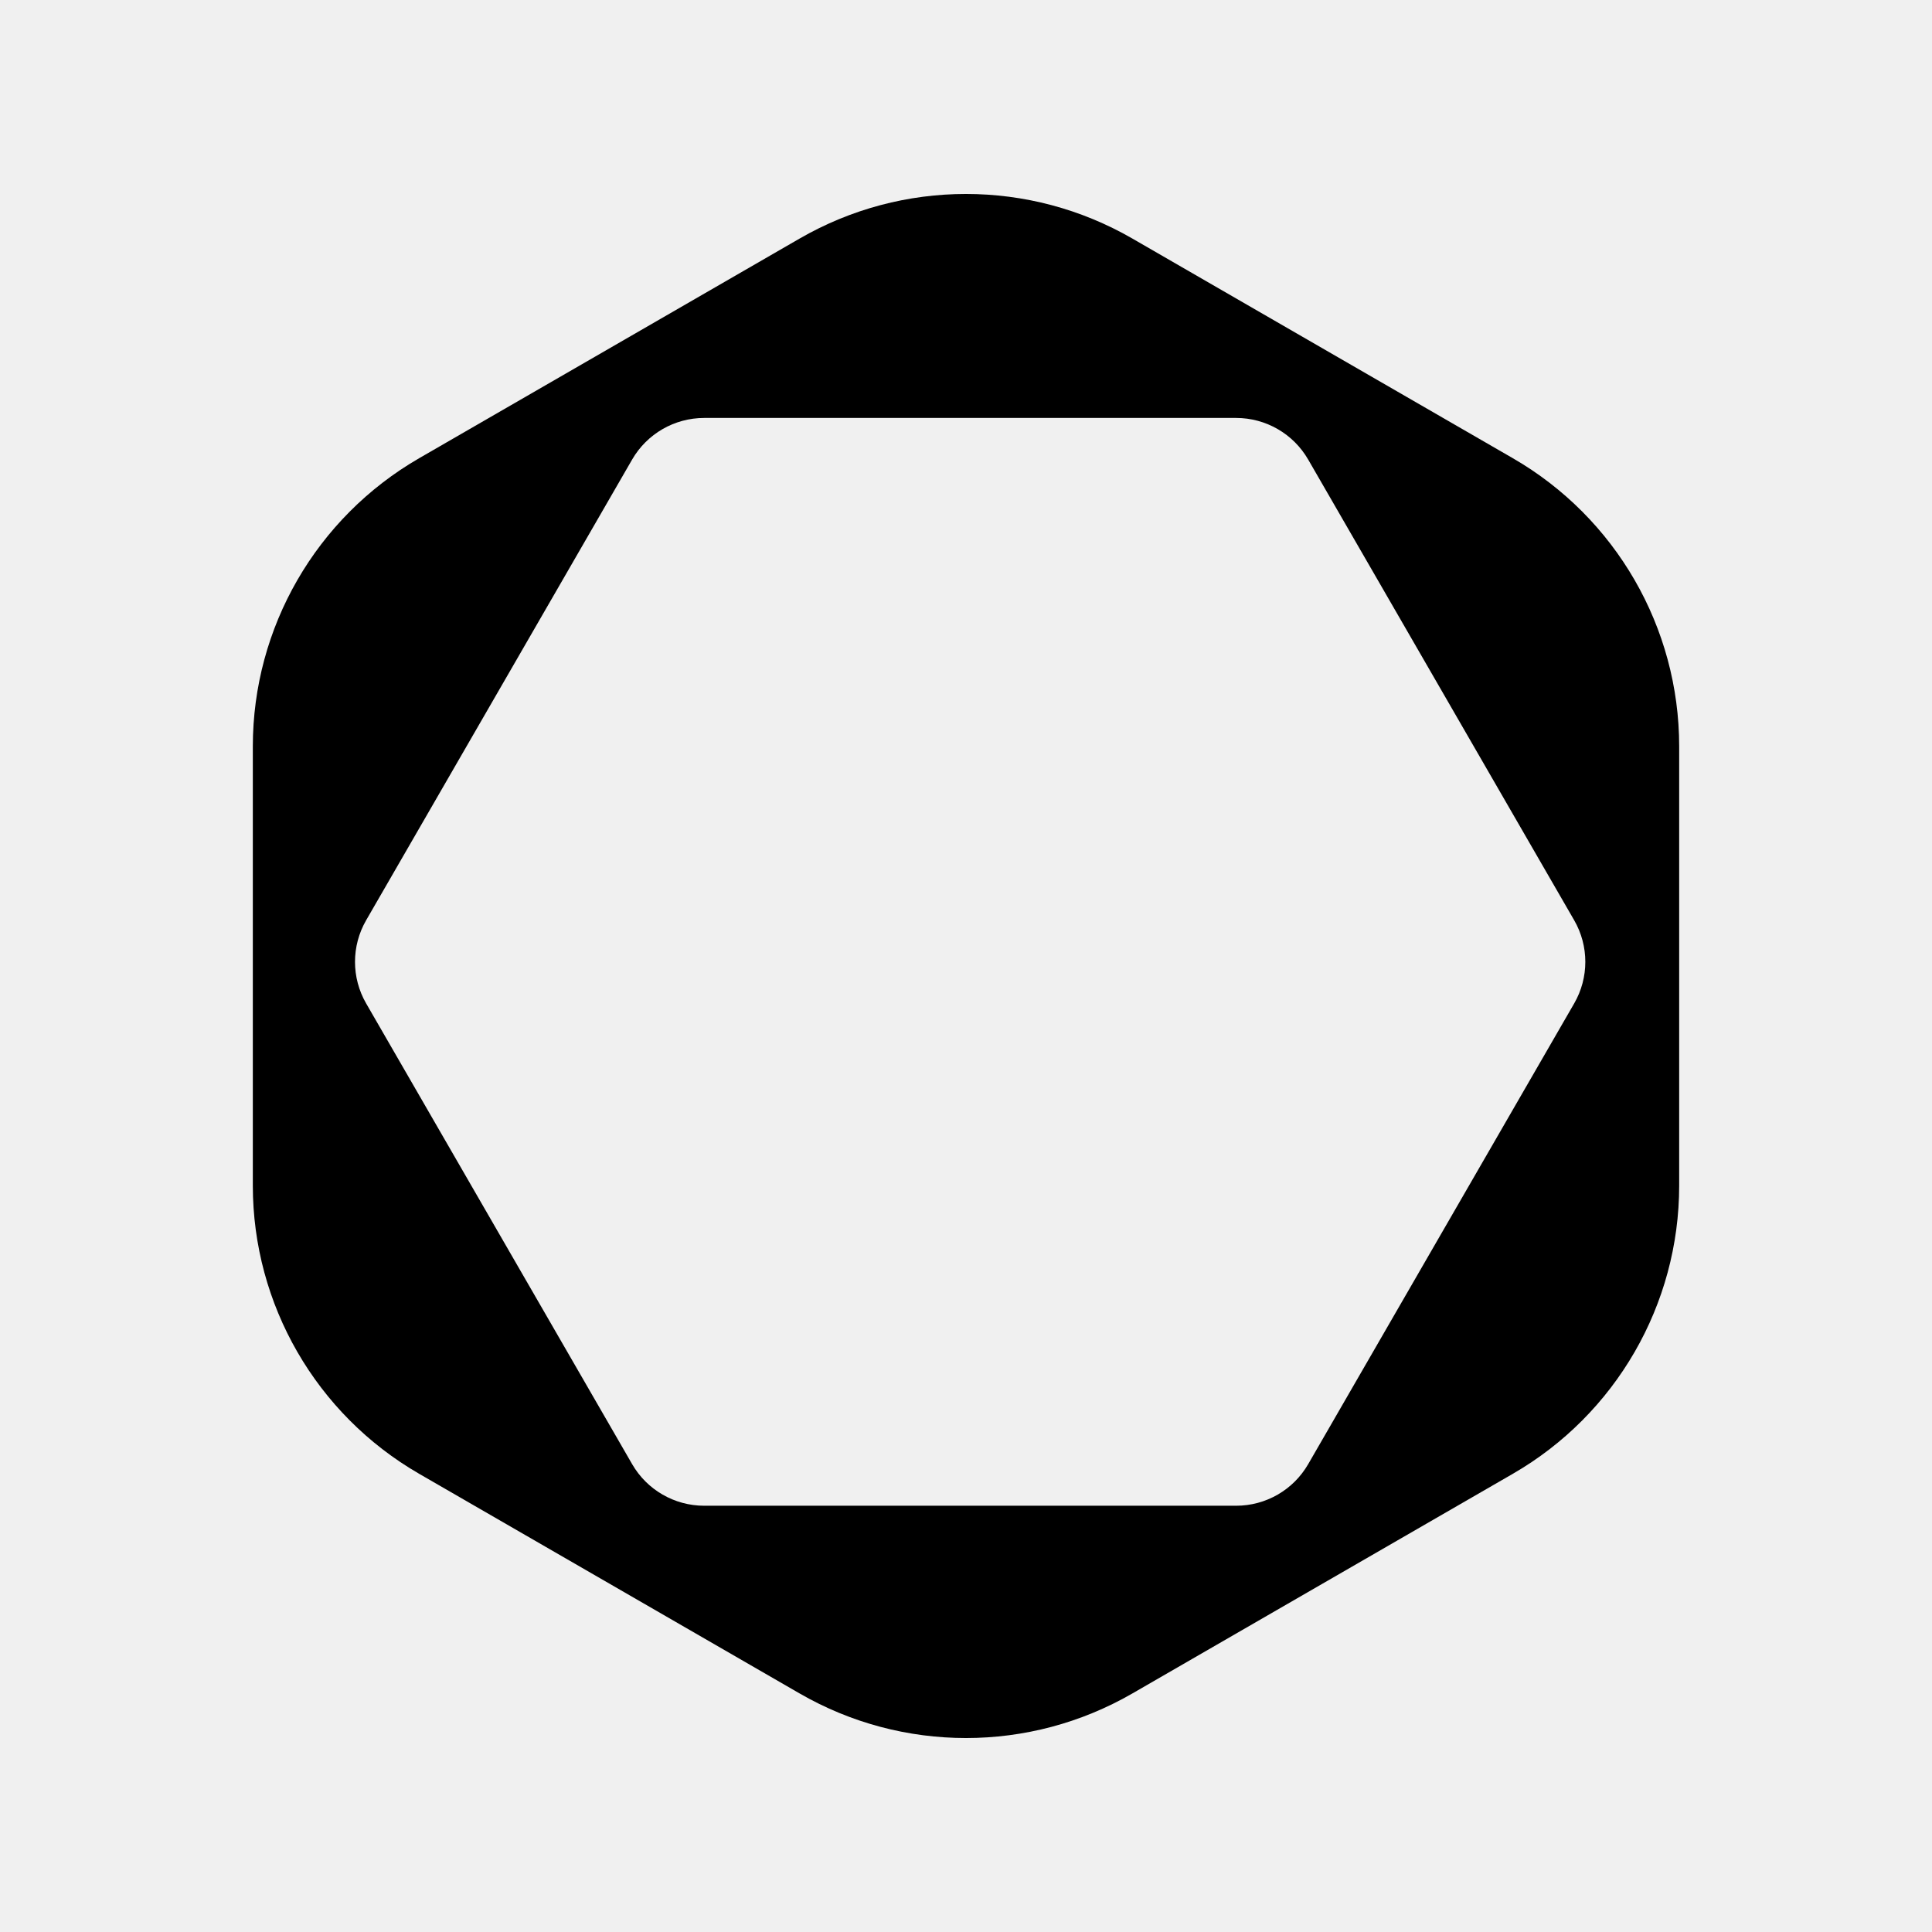
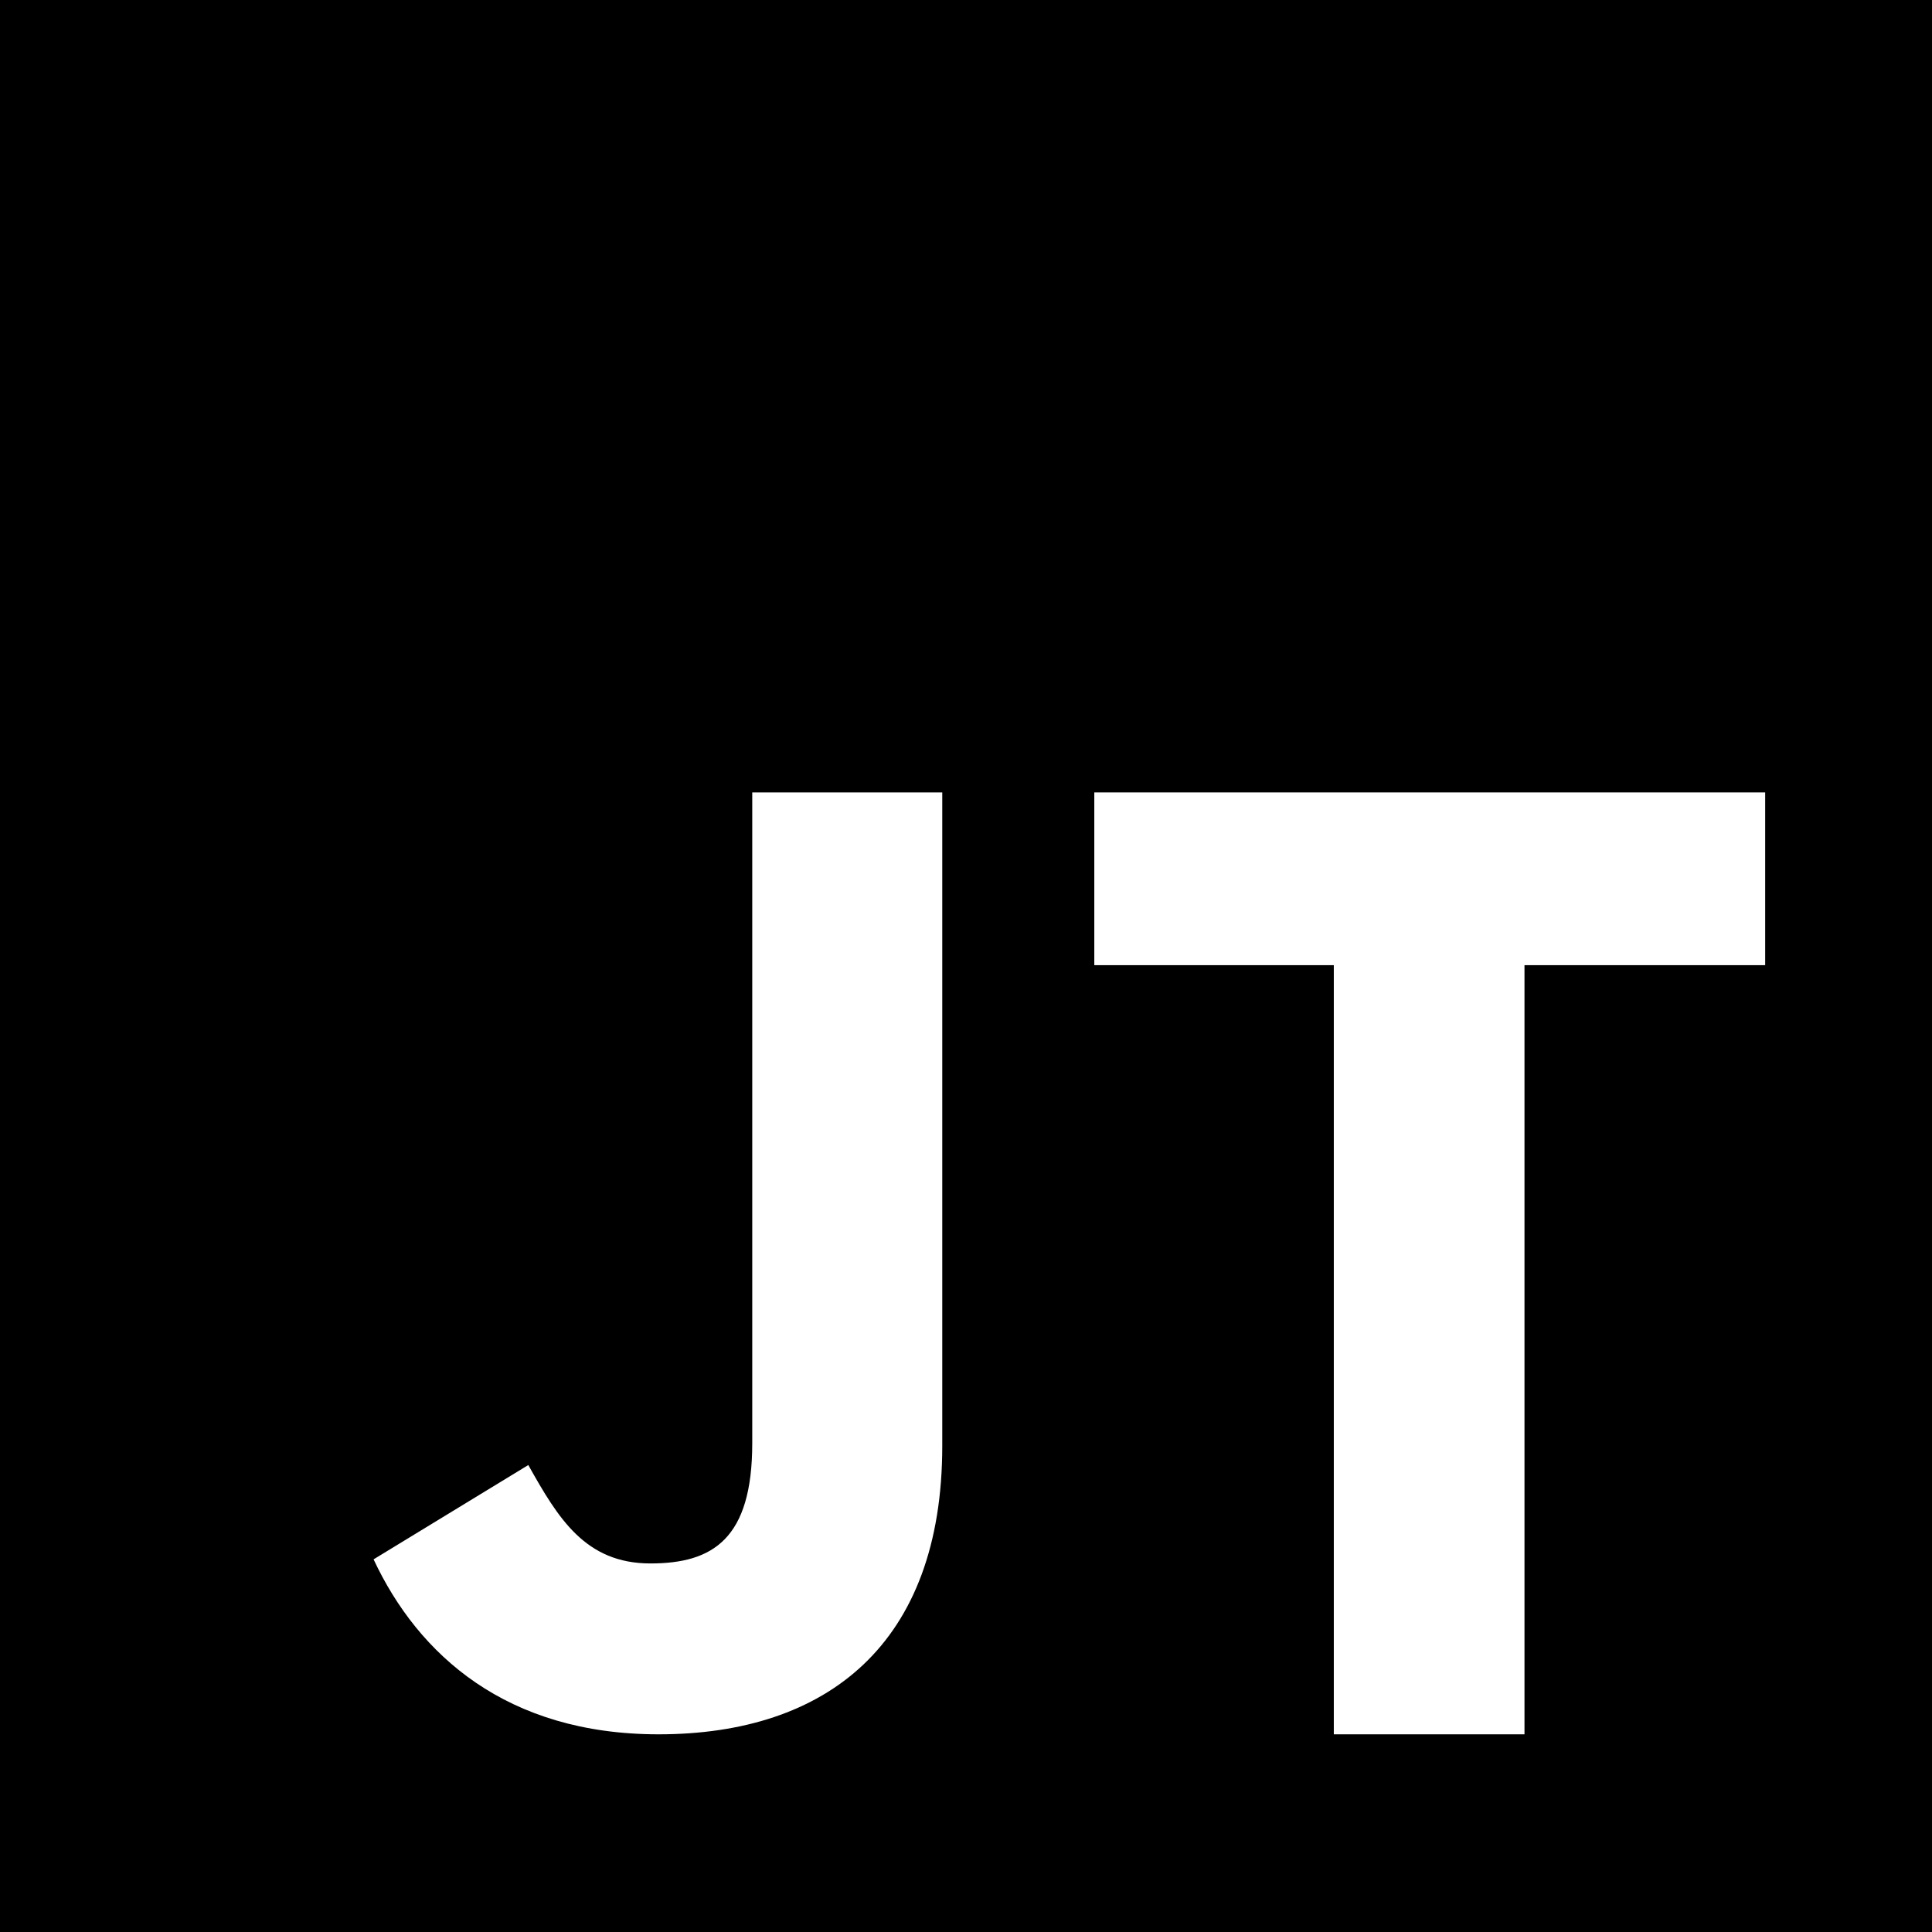
- <svg xmlns="http://www.w3.org/2000/svg" viewBox="0 0 180 180" fill="currentColor">
-   <path fill-rule="evenodd" clip-rule="evenodd" d="m 105.5,22.225 c -9.592,-5.538 -21.409,-5.538 -31,0 L 39.055,42.689 C 29.463,48.227 23.555,58.461 23.555,69.536 v 40.929 c 0,11.075 5.909,21.309 15.5,26.847 l 35.445,20.464 c 9.591,5.537 21.408,5.537 31,0 l 35.445,-20.464 c 9.591,-5.537 15.5,-15.771 15.5,-26.847 V 69.536 c 0,-11.075 -5.909,-21.309 -15.5,-26.847 z M 34.113,85.738 c -1.384,2.398 -1.384,5.352 0,7.75 l 24.782,42.923 c 1.384,2.398 3.943,3.875 6.712,3.875 h 49.563 c 2.769,0 5.327,-1.477 6.711,-3.875 l 24.782,-42.923 c 1.384,-2.398 1.384,-5.352 0,-7.75 L 121.88,42.815 c -1.384,-2.398 -3.942,-3.875 -6.711,-3.875 H 65.606 c -2.769,0 -5.327,1.477 -6.712,3.875 z" style="stroke-width:0.775" />
+ <svg xmlns="http://www.w3.org/2000/svg" width="512" height="512" viewBox="0 0 512 512" fill="none">
+   <path fill-rule="evenodd" clip-rule="evenodd" d="M0 0H512V512H0V0V0Z" fill="black" />
+   <path d="M404.005 255.78H467.79V210H290V255.78H353.474V459.613H404.005V255.78Z" fill="white" />
+   <path fill-rule="evenodd" clip-rule="evenodd" d="M99.001 413.244L140.007 388.249C147.918 402.376 155.114 414.33 172.376 414.33C188.922 414.33 199.354 407.81 199.354 382.452V210H249.71V383.169C249.71 435.702 219.138 459.613 174.535 459.613C134.252 459.613 110.869 438.599 99 413.24" fill="white" />
</svg>
